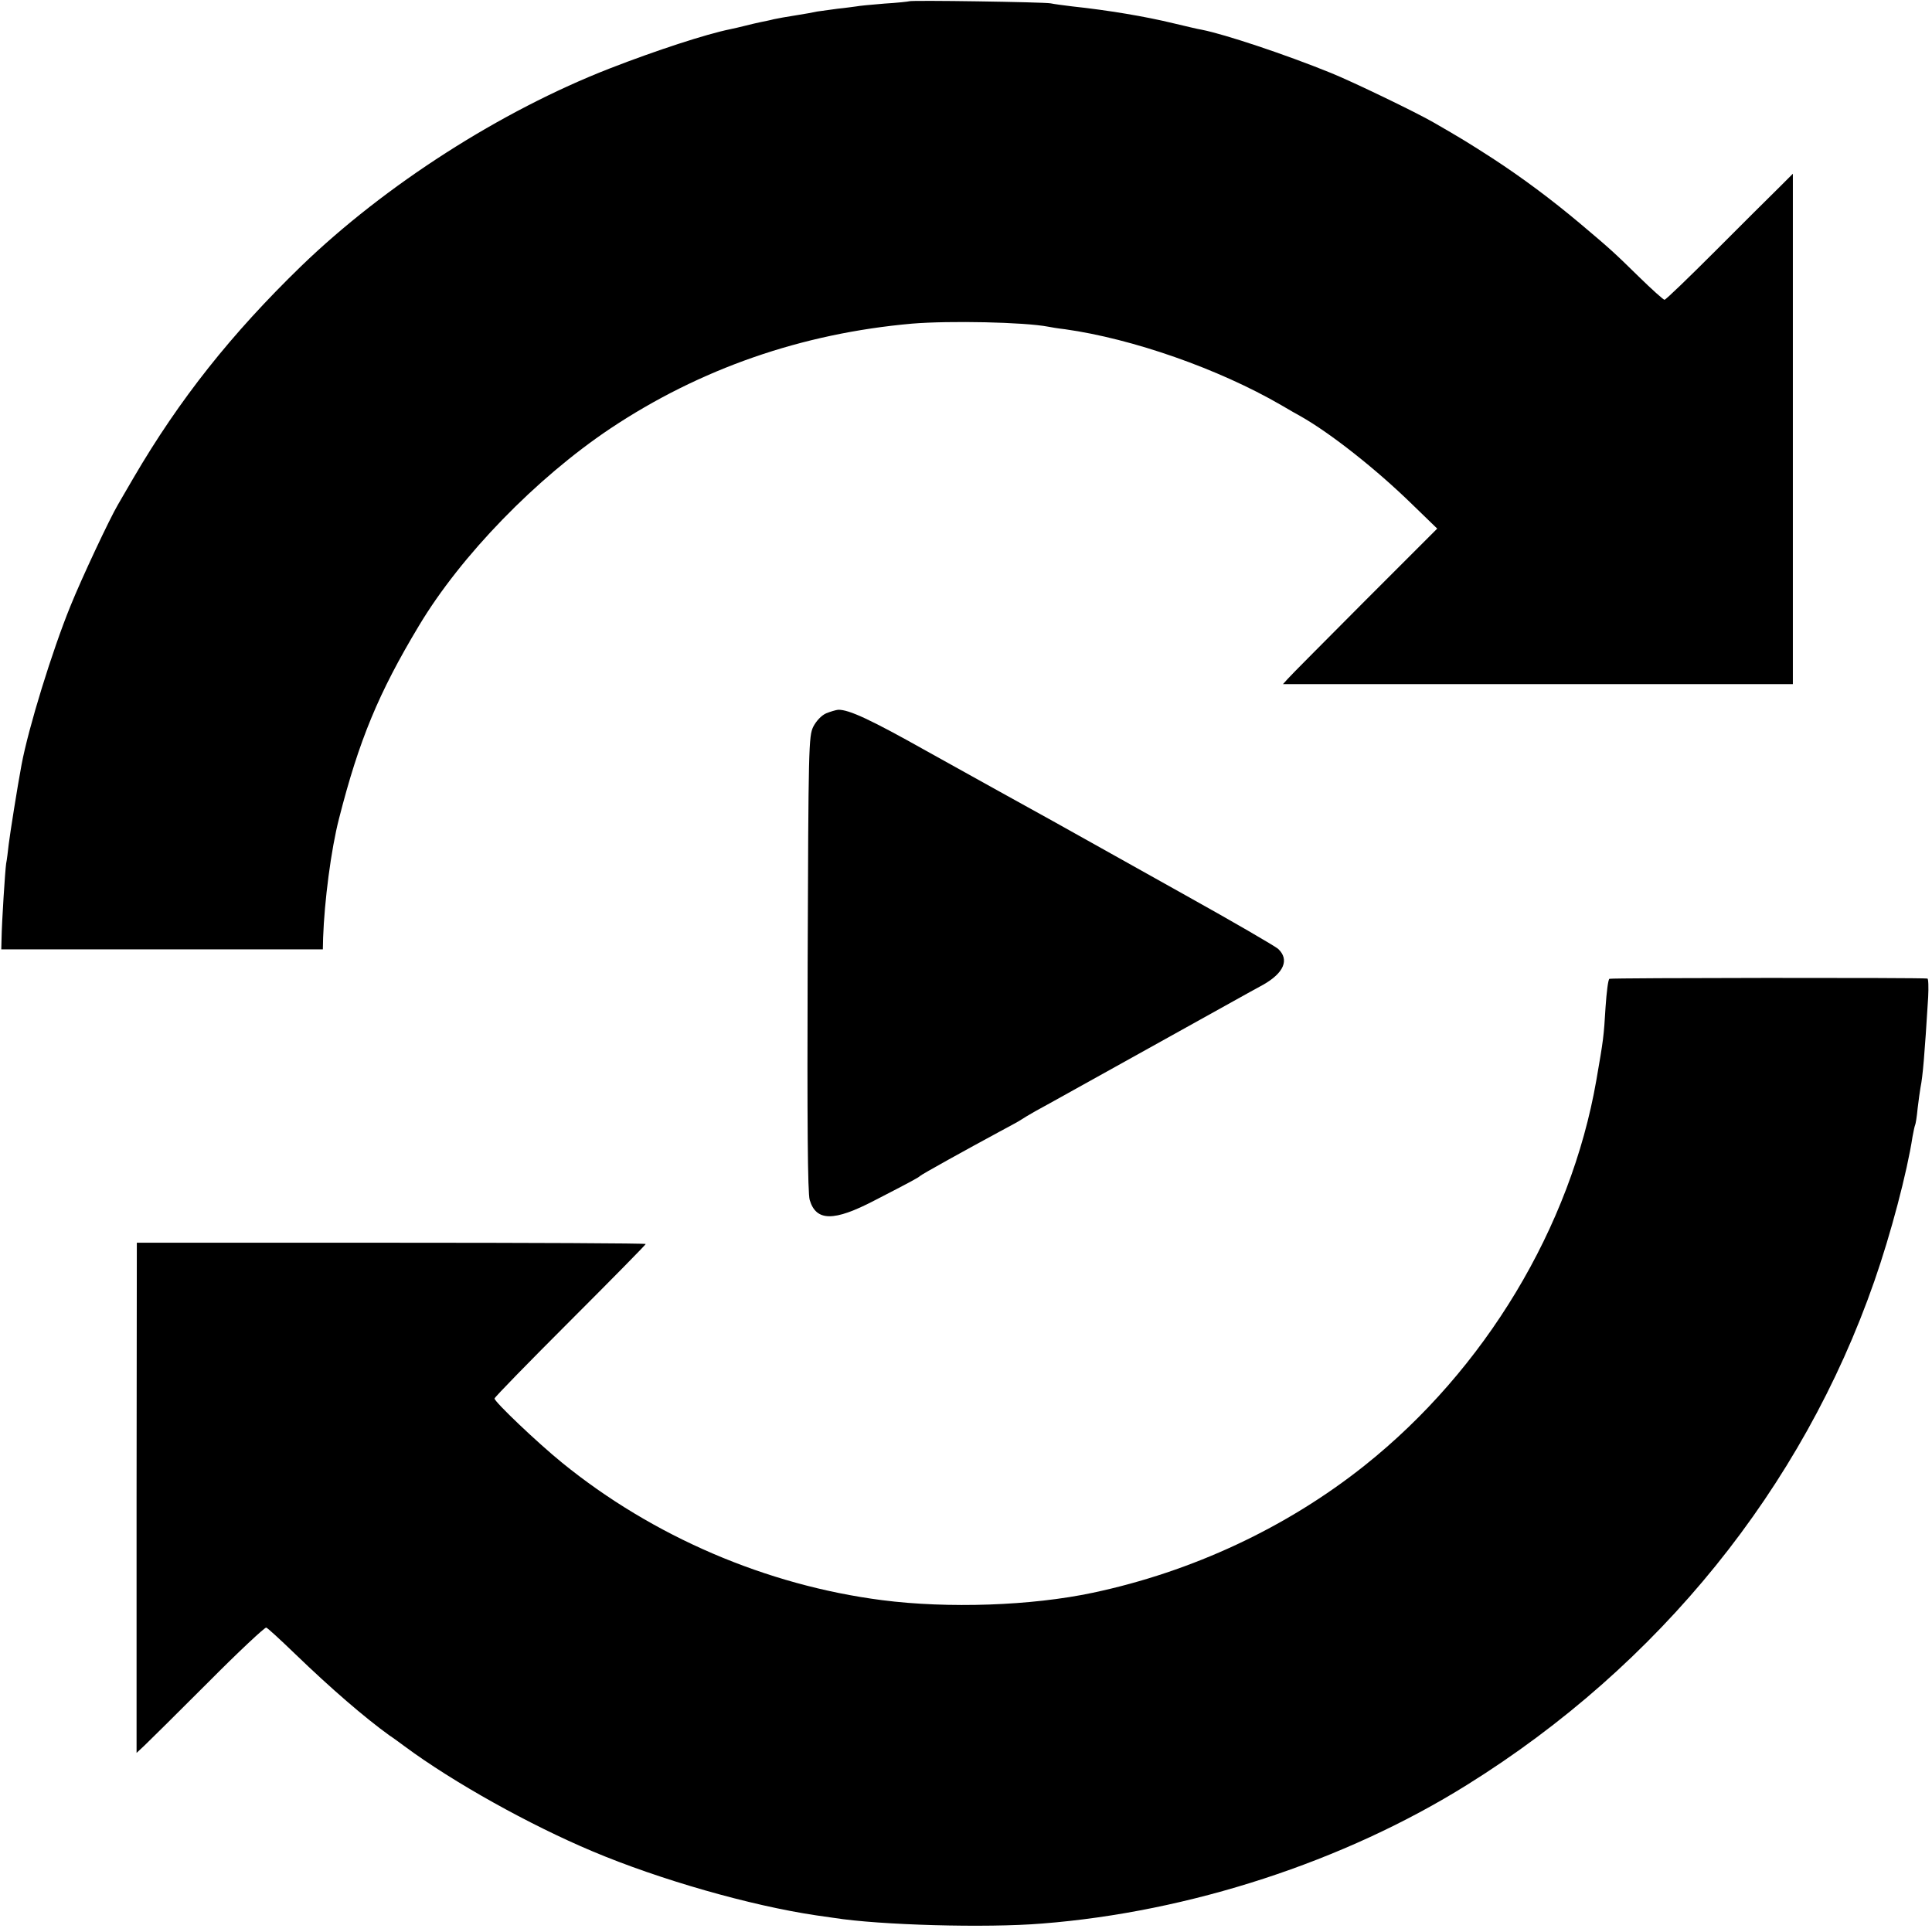
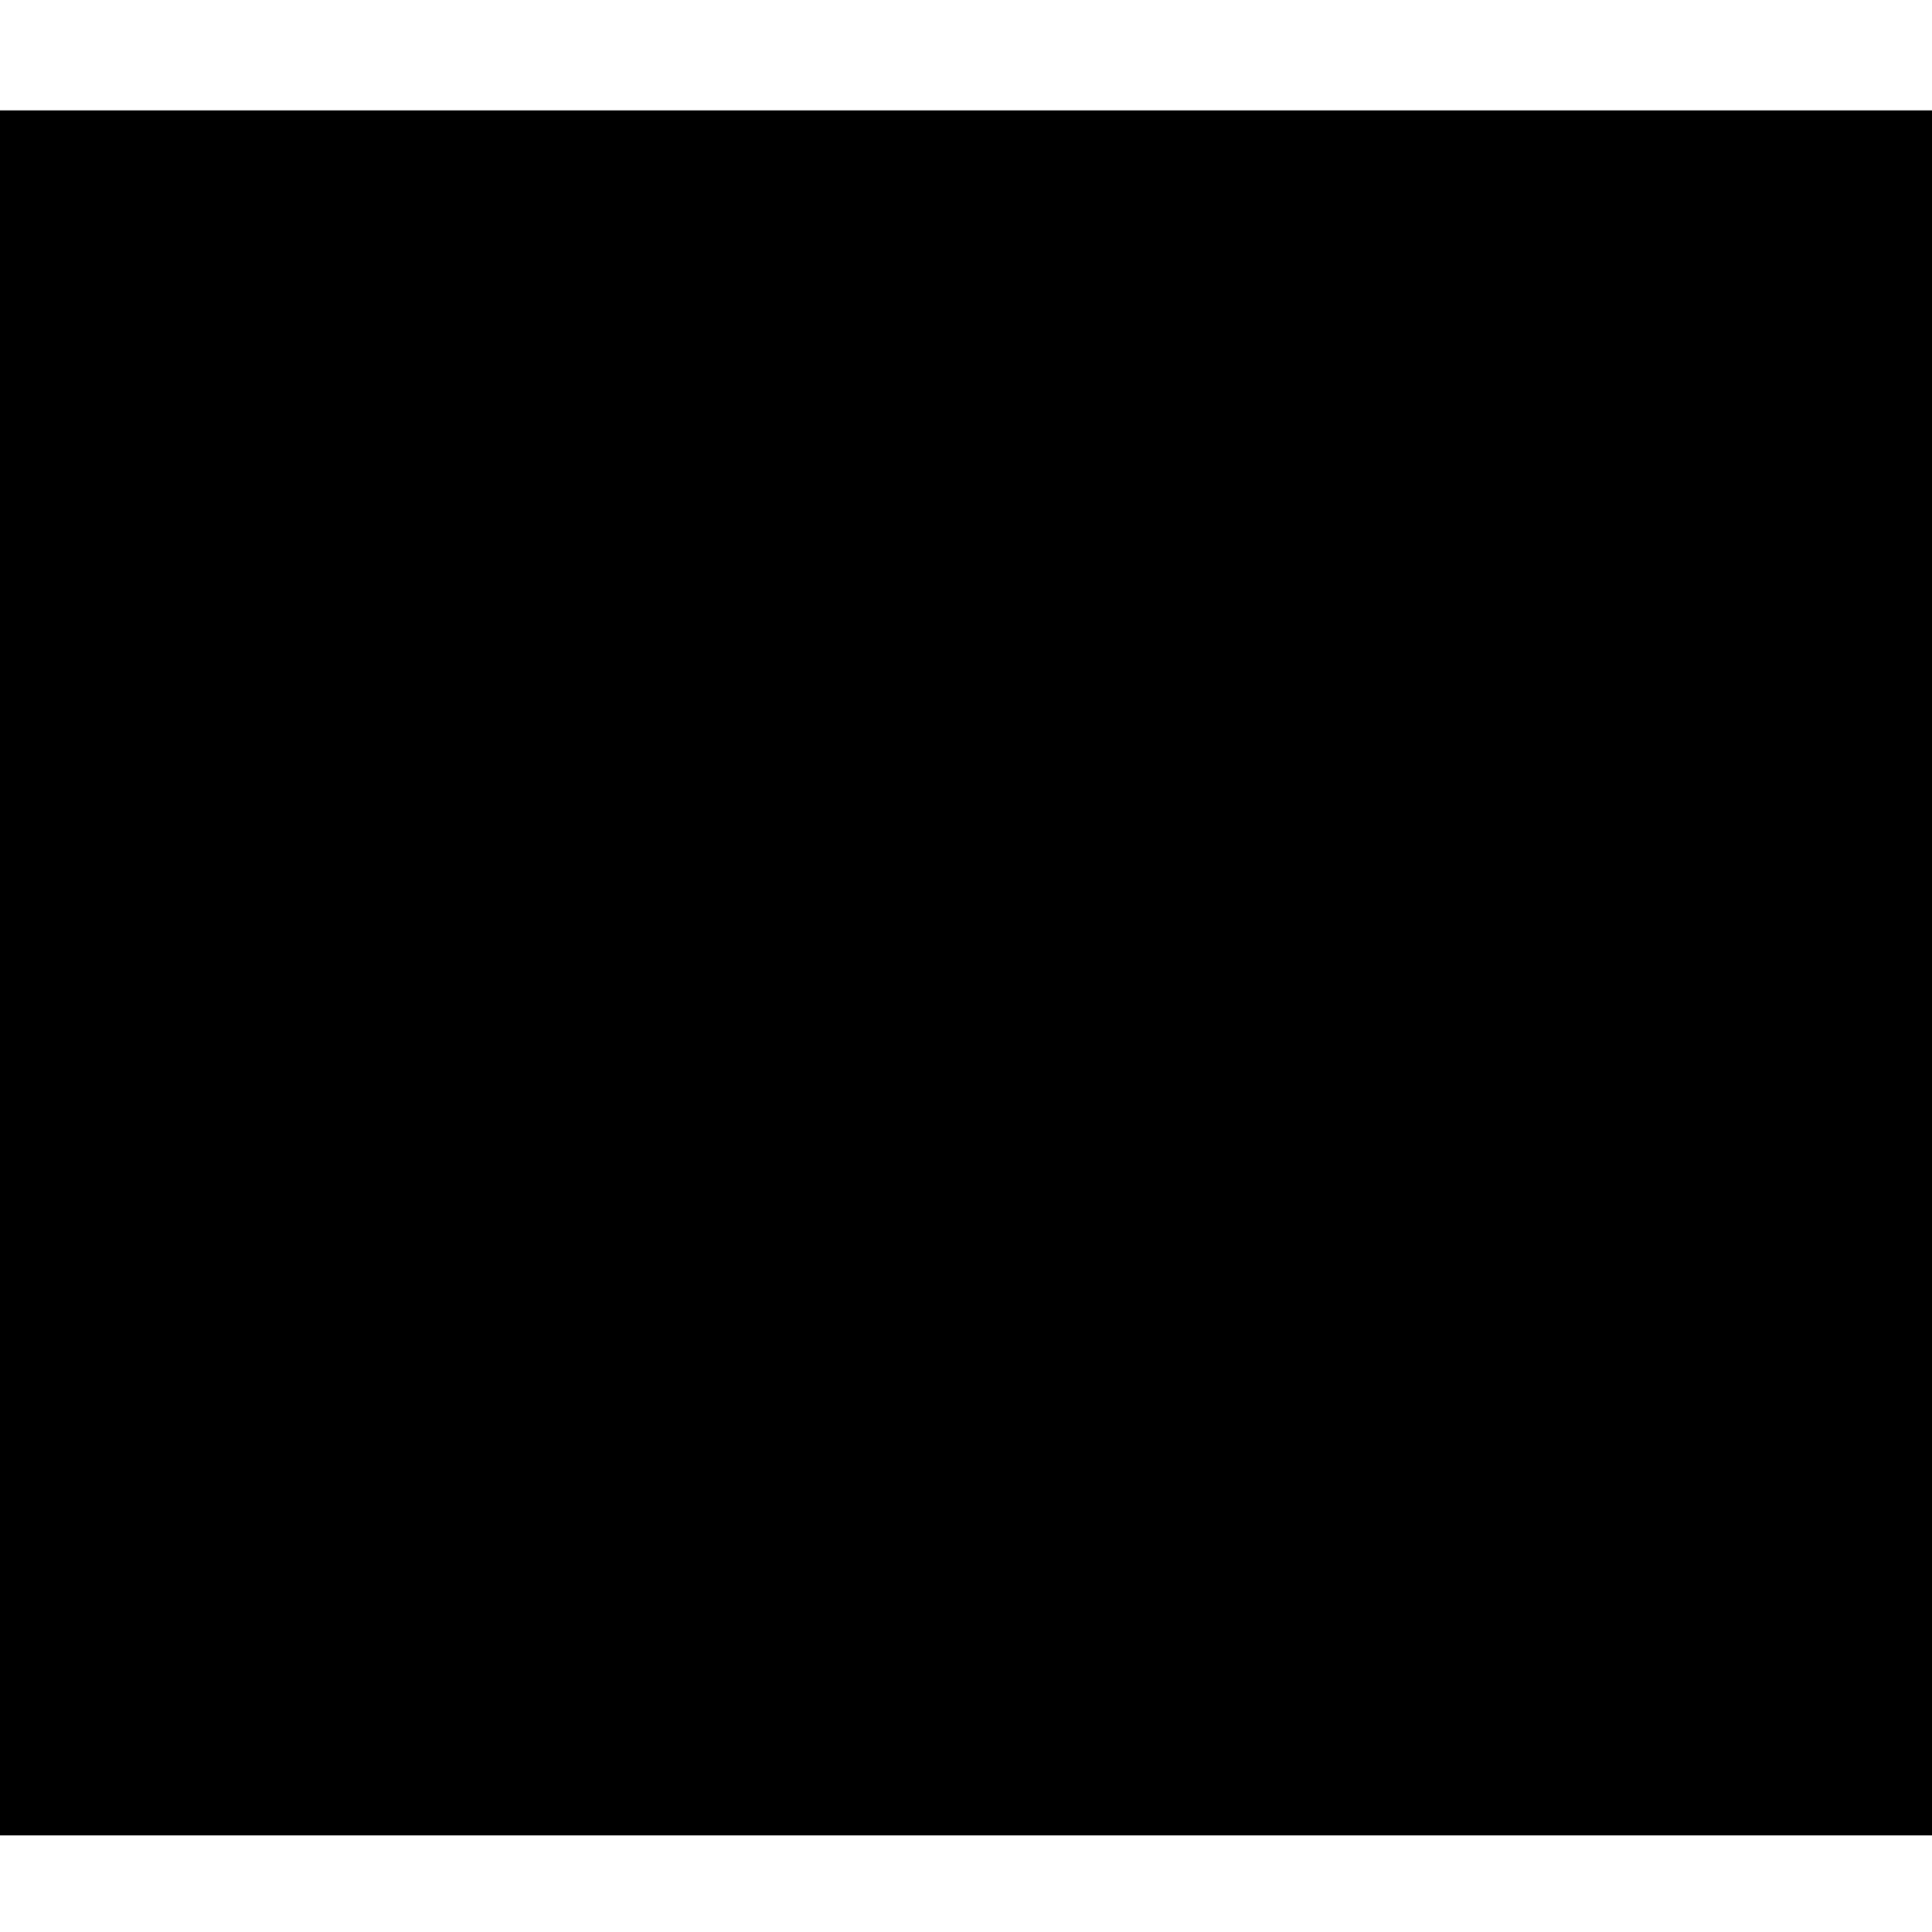
- <svg xmlns="http://www.w3.org/2000/svg" version="1.0" width="754pt" height="754pt" viewBox="0 0 754 754" preserveAspectRatio="xMidYMid meet">
-   <g transform="translate(0,754) scale(0.1,-0.1)" fill="#000000" stroke="none">
-     <path d="M3548 7535 c-2 -1 -45 -6 -96 -9 -51 -4 -101 -9 -110 -11 -9 -1 -42 -6 -73 -9 -31 -4 -67 -9 -80 -11 -13 -3 -51 -10 -84 -15 -33 -5 -71 -12 -85 -15 -14 -4 -36 -8 -50 -11 -14 -3 -41 -9 -60 -14 -19 -5 -46 -11 -60 -14 -94 -19 -290 -83 -470 -153 -426 -166 -877 -455 -1205 -772 -271 -263 -474 -518 -654 -826 -29 -49 -56 -97 -61 -105 -32 -54 -141 -286 -185 -395 -71 -174 -164 -475 -191 -620 -16 -85 -45 -269 -50 -310 -3 -27 -7 -61 -10 -75 -4 -27 -17 -228 -18 -295 l-1 -40 628 0 627 0 1 45 c5 143 31 345 62 465 78 306 154 490 312 753 164 274 458 576 746 769 351 234 748 372 1179 410 146 12 437 6 531 -12 9 -2 39 -7 66 -10 263 -37 598 -154 843 -296 30 -18 64 -37 75 -43 117 -66 297 -208 437 -345 l97 -94 -282 -282 c-155 -156 -291 -292 -301 -304 l-19 -21 995 0 995 0 0 996 0 996 -54 -54 c-30 -29 -141 -140 -246 -245 -106 -106 -196 -193 -201 -193 -4 0 -49 40 -100 90 -98 96 -110 107 -231 209 -111 93 -222 176 -340 253 -90 58 -122 78 -230 140 -67 39 -316 159 -400 193 -177 72 -414 151 -505 169 -14 2 -63 14 -110 25 -111 27 -255 51 -395 66 -33 4 -71 9 -85 12 -26 5 -547 13 -552 8z" />
-     <path d="M3224 4756 c-18 -8 -38 -29 -50 -52 -18 -37 -19 -75 -22 -924 -2 -622 0 -896 8 -923 25 -84 94 -85 253 -2 140 72 171 89 177 95 5 6 184 105 310 173 41 22 80 43 85 47 6 4 30 19 55 33 25 13 225 125 445 247 220 122 420 234 445 247 81 46 103 98 58 140 -13 11 -176 106 -363 210 -187 105 -419 234 -515 288 -96 53 -193 107 -215 119 -22 12 -148 82 -279 155 -219 123 -303 162 -345 161 -9 -1 -30 -7 -47 -14z" />
-     <path d="M6281 3720 c-5 -3 -11 -52 -15 -110 -7 -116 -8 -125 -36 -286 -100 -574 -435 -1130 -905 -1504 -304 -242 -673 -414 -1060 -496 -240 -51 -565 -62 -822 -29 -451 58 -895 248 -1250 537 -96 78 -263 237 -263 250 0 5 133 141 295 303 162 162 295 297 295 300 0 3 -447 5 -993 5 l-993 0 -1 -995 0 -996 30 28 c16 15 128 126 248 246 120 121 223 217 228 215 5 -1 56 -48 113 -103 141 -136 271 -248 368 -318 14 -9 41 -29 60 -43 189 -140 487 -306 732 -409 263 -111 617 -212 873 -250 22 -3 54 -8 70 -10 176 -28 593 -40 812 -22 575 45 1179 242 1658 541 750 467 1309 1159 1590 1966 64 183 128 426 149 564 4 21 8 41 10 45 2 3 7 33 10 66 4 33 9 69 11 80 9 44 16 125 30 353 2 39 1 73 -3 73 -23 4 -1235 3 -1241 -1z" />
+ <svg xmlns="http://www.w3.org/2000/svg" version="1.0" width="140pt" height="140pt" viewBox="0 0 140 140" preserveAspectRatio="xMidYMid meet">
+   <g transform="translate(0,140) scale(0.1,-0.1)" fill="#000000" stroke="none">
+     <path d="M0 695 l0 -625 700 0 700 0 0 625 0 625 -700 0 -700 0 0 -625z" />
  </g>
</svg>
